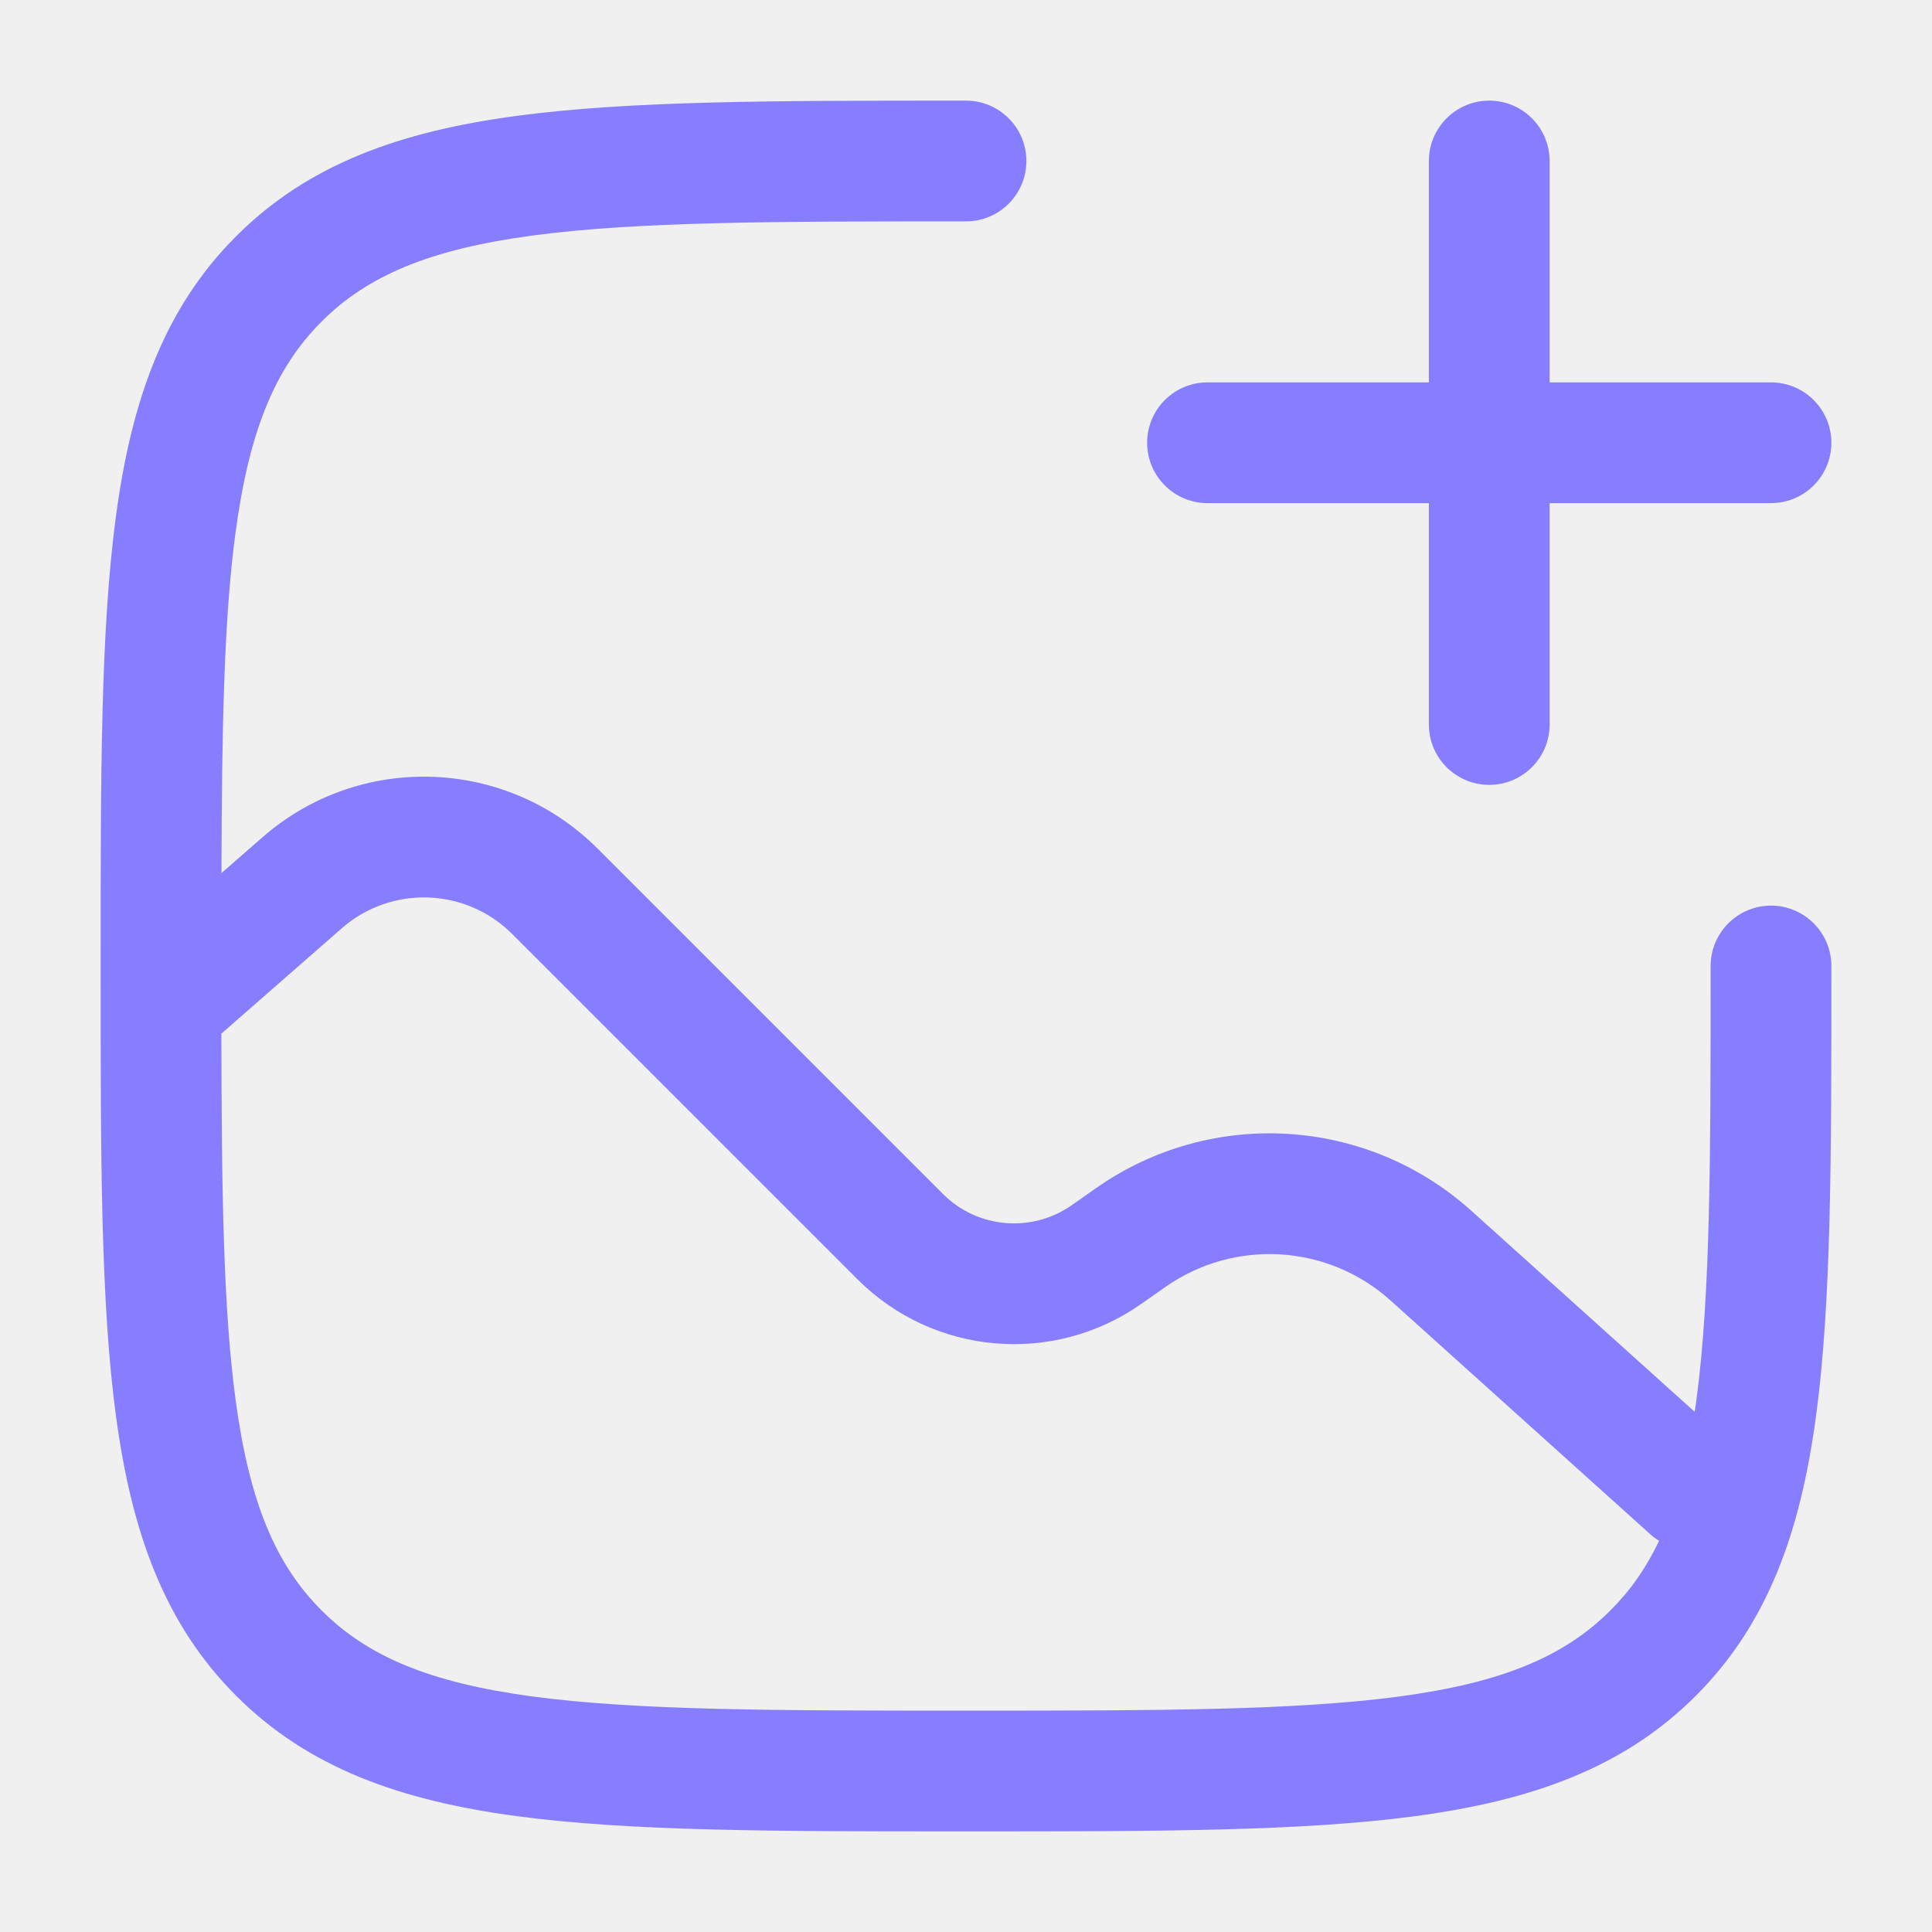
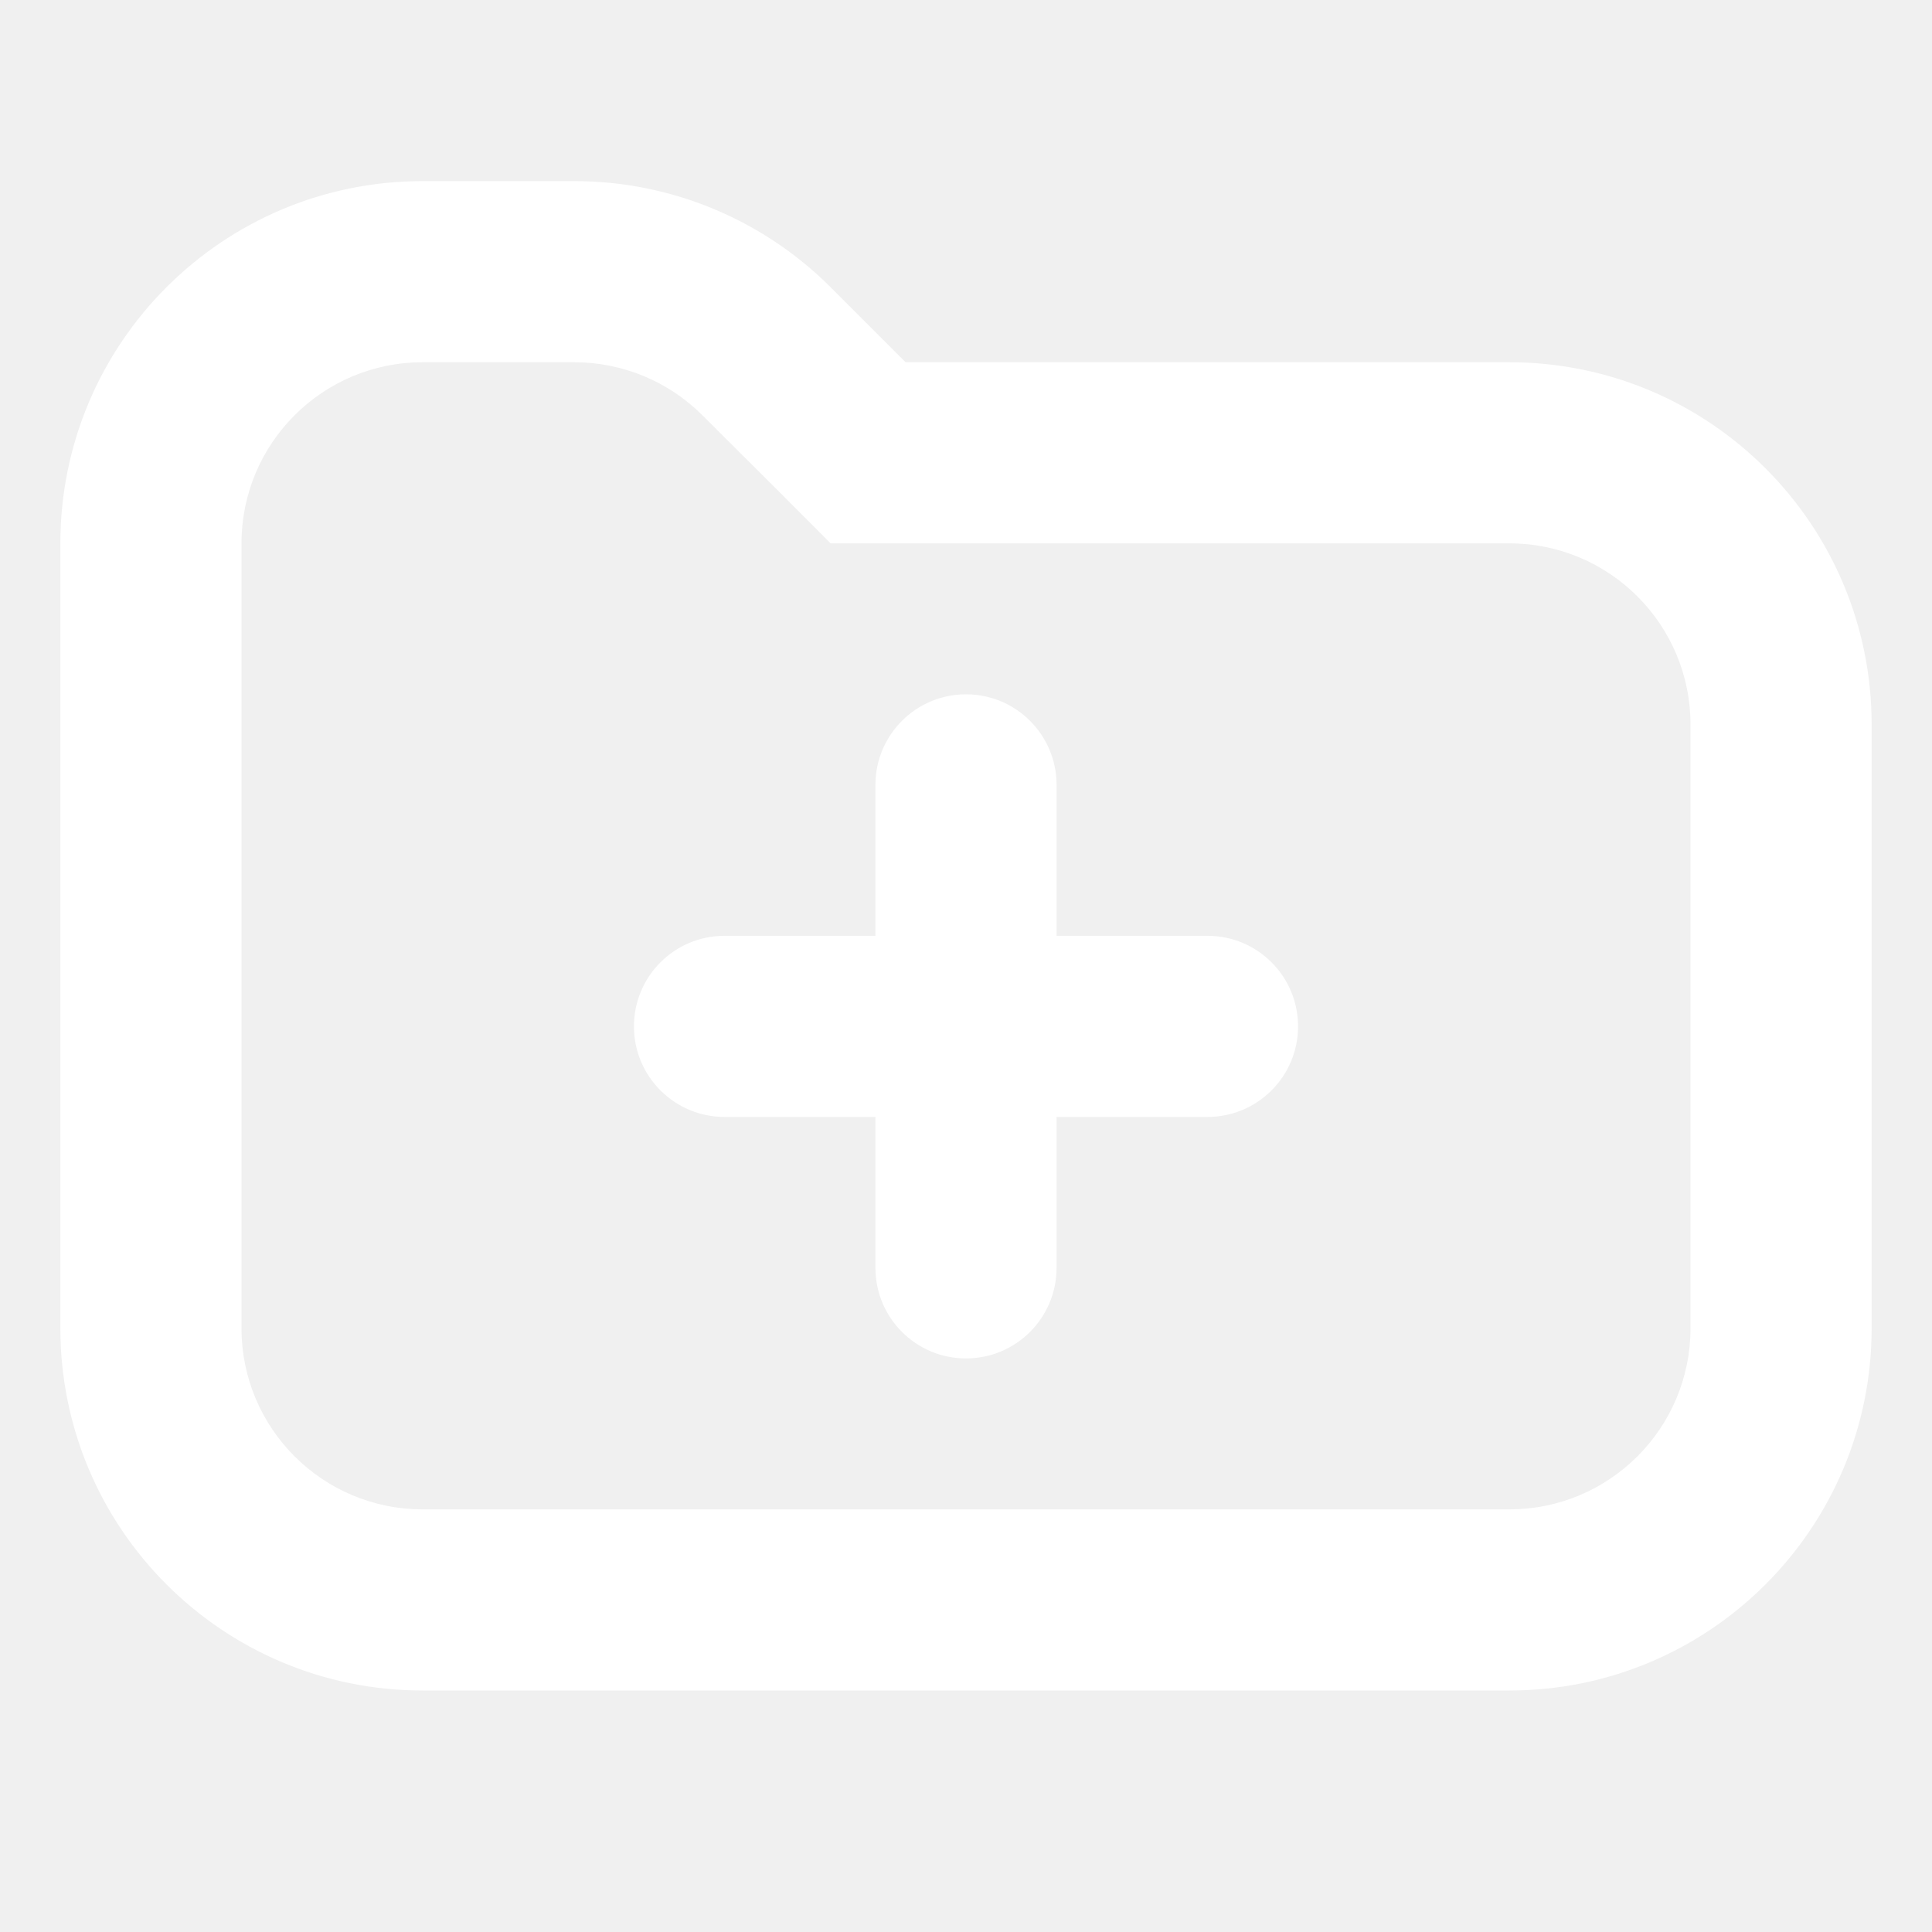
- <svg xmlns="http://www.w3.org/2000/svg" width="24" height="24" viewBox="0 0 24 24" fill="none">
-   <path fill-rule="evenodd" clip-rule="evenodd" d="M18.5 1.25C18.914 1.25 19.25 1.586 19.25 2V4.75H22C22.414 4.75 22.75 5.086 22.75 5.5C22.75 5.914 22.414 6.25 22 6.25H19.25V9C19.25 9.414 18.914 9.75 18.5 9.75C18.086 9.75 17.75 9.414 17.75 9V6.25H15C14.586 6.25 14.25 5.914 14.25 5.5C14.25 5.086 14.586 4.75 15 4.75H17.75V2C17.75 1.586 18.086 1.25 18.5 1.25Z" fill="#877EFF" />
-   <path fill-rule="evenodd" clip-rule="evenodd" d="M12 1.25L11.943 1.25C9.634 1.25 7.825 1.25 6.414 1.44C4.969 1.634 3.829 2.039 2.934 2.934C2.039 3.829 1.634 4.969 1.44 6.414C1.25 7.825 1.25 9.634 1.25 11.943V12.057C1.25 14.366 1.25 16.175 1.44 17.586C1.634 19.031 2.039 20.171 2.934 21.066C3.829 21.961 4.969 22.366 6.414 22.56C7.825 22.75 9.634 22.75 11.943 22.75H12.057C14.366 22.75 16.175 22.75 17.586 22.56C19.031 22.366 20.171 21.961 21.066 21.066C21.961 20.171 22.366 19.031 22.56 17.586C22.75 16.175 22.75 14.366 22.75 12.057V12C22.75 11.586 22.414 11.25 22 11.25C21.586 11.25 21.25 11.586 21.25 12C21.25 14.378 21.248 16.086 21.074 17.386C21.067 17.438 21.06 17.488 21.052 17.538L18.278 15.041C16.979 13.872 15.044 13.755 13.613 14.761L13.315 14.97C12.818 15.319 12.142 15.261 11.713 14.831L7.423 10.541C6.287 9.406 4.466 9.345 3.258 10.403L2.751 10.846C2.756 9.054 2.781 7.693 2.926 6.614C3.098 5.335 3.425 4.564 3.995 3.995C4.564 3.425 5.335 3.098 6.614 2.926C7.914 2.752 9.622 2.75 12 2.75C12.414 2.75 12.75 2.414 12.75 2C12.75 1.586 12.414 1.25 12 1.25ZM2.926 17.386C3.098 18.665 3.425 19.436 3.995 20.005C4.564 20.575 5.335 20.902 6.614 21.074C7.914 21.248 9.622 21.25 12 21.25C14.378 21.25 16.087 21.248 17.386 21.074C18.665 20.902 19.436 20.575 20.005 20.005C20.249 19.762 20.448 19.481 20.61 19.14C20.571 19.117 20.533 19.089 20.498 19.057L17.275 16.156C16.495 15.454 15.334 15.385 14.476 15.988L14.178 16.197C13.084 16.966 11.597 16.837 10.652 15.892L6.362 11.602C5.785 11.025 4.86 10.994 4.245 11.532L2.75 12.84C2.753 14.788 2.773 16.245 2.926 17.386Z" fill="#877EFF" />
+ <svg xmlns="http://www.w3.org/2000/svg" width="32" height="32" fill="none" viewBox="0 0 16 16">
+   <path fill="white" fill-rule="evenodd" d="m6.44 4.06.439.44H12.5A1.5 1.5 0 0 1 14 6v5a1.5 1.5 0 0 1-1.5 1.5h-9A1.5 1.5 0 0 1 2 11V4.5A1.5 1.5 0 0 1 3.5 3h1.257a1.5 1.5 0 0 1 1.061.44zM.5 4.5a3 3 0 0 1 3-3h1.257a3 3 0 0 1 2.122.879L7.5 3h5a3 3 0 0 1 3 3v5a3 3 0 0 1-3 3h-9a3 3 0 0 1-3-3zm8.25 2a.75.75 0 1 0-1.5 0v1.25H6a.75.75 0 1 0 0 1.5h1.25v1.25a.75.75 0 0 0 1.5 0V9.25H10a.75.75 0 0 0 0-1.5H8.75z" clip-rule="evenodd" />
</svg>
